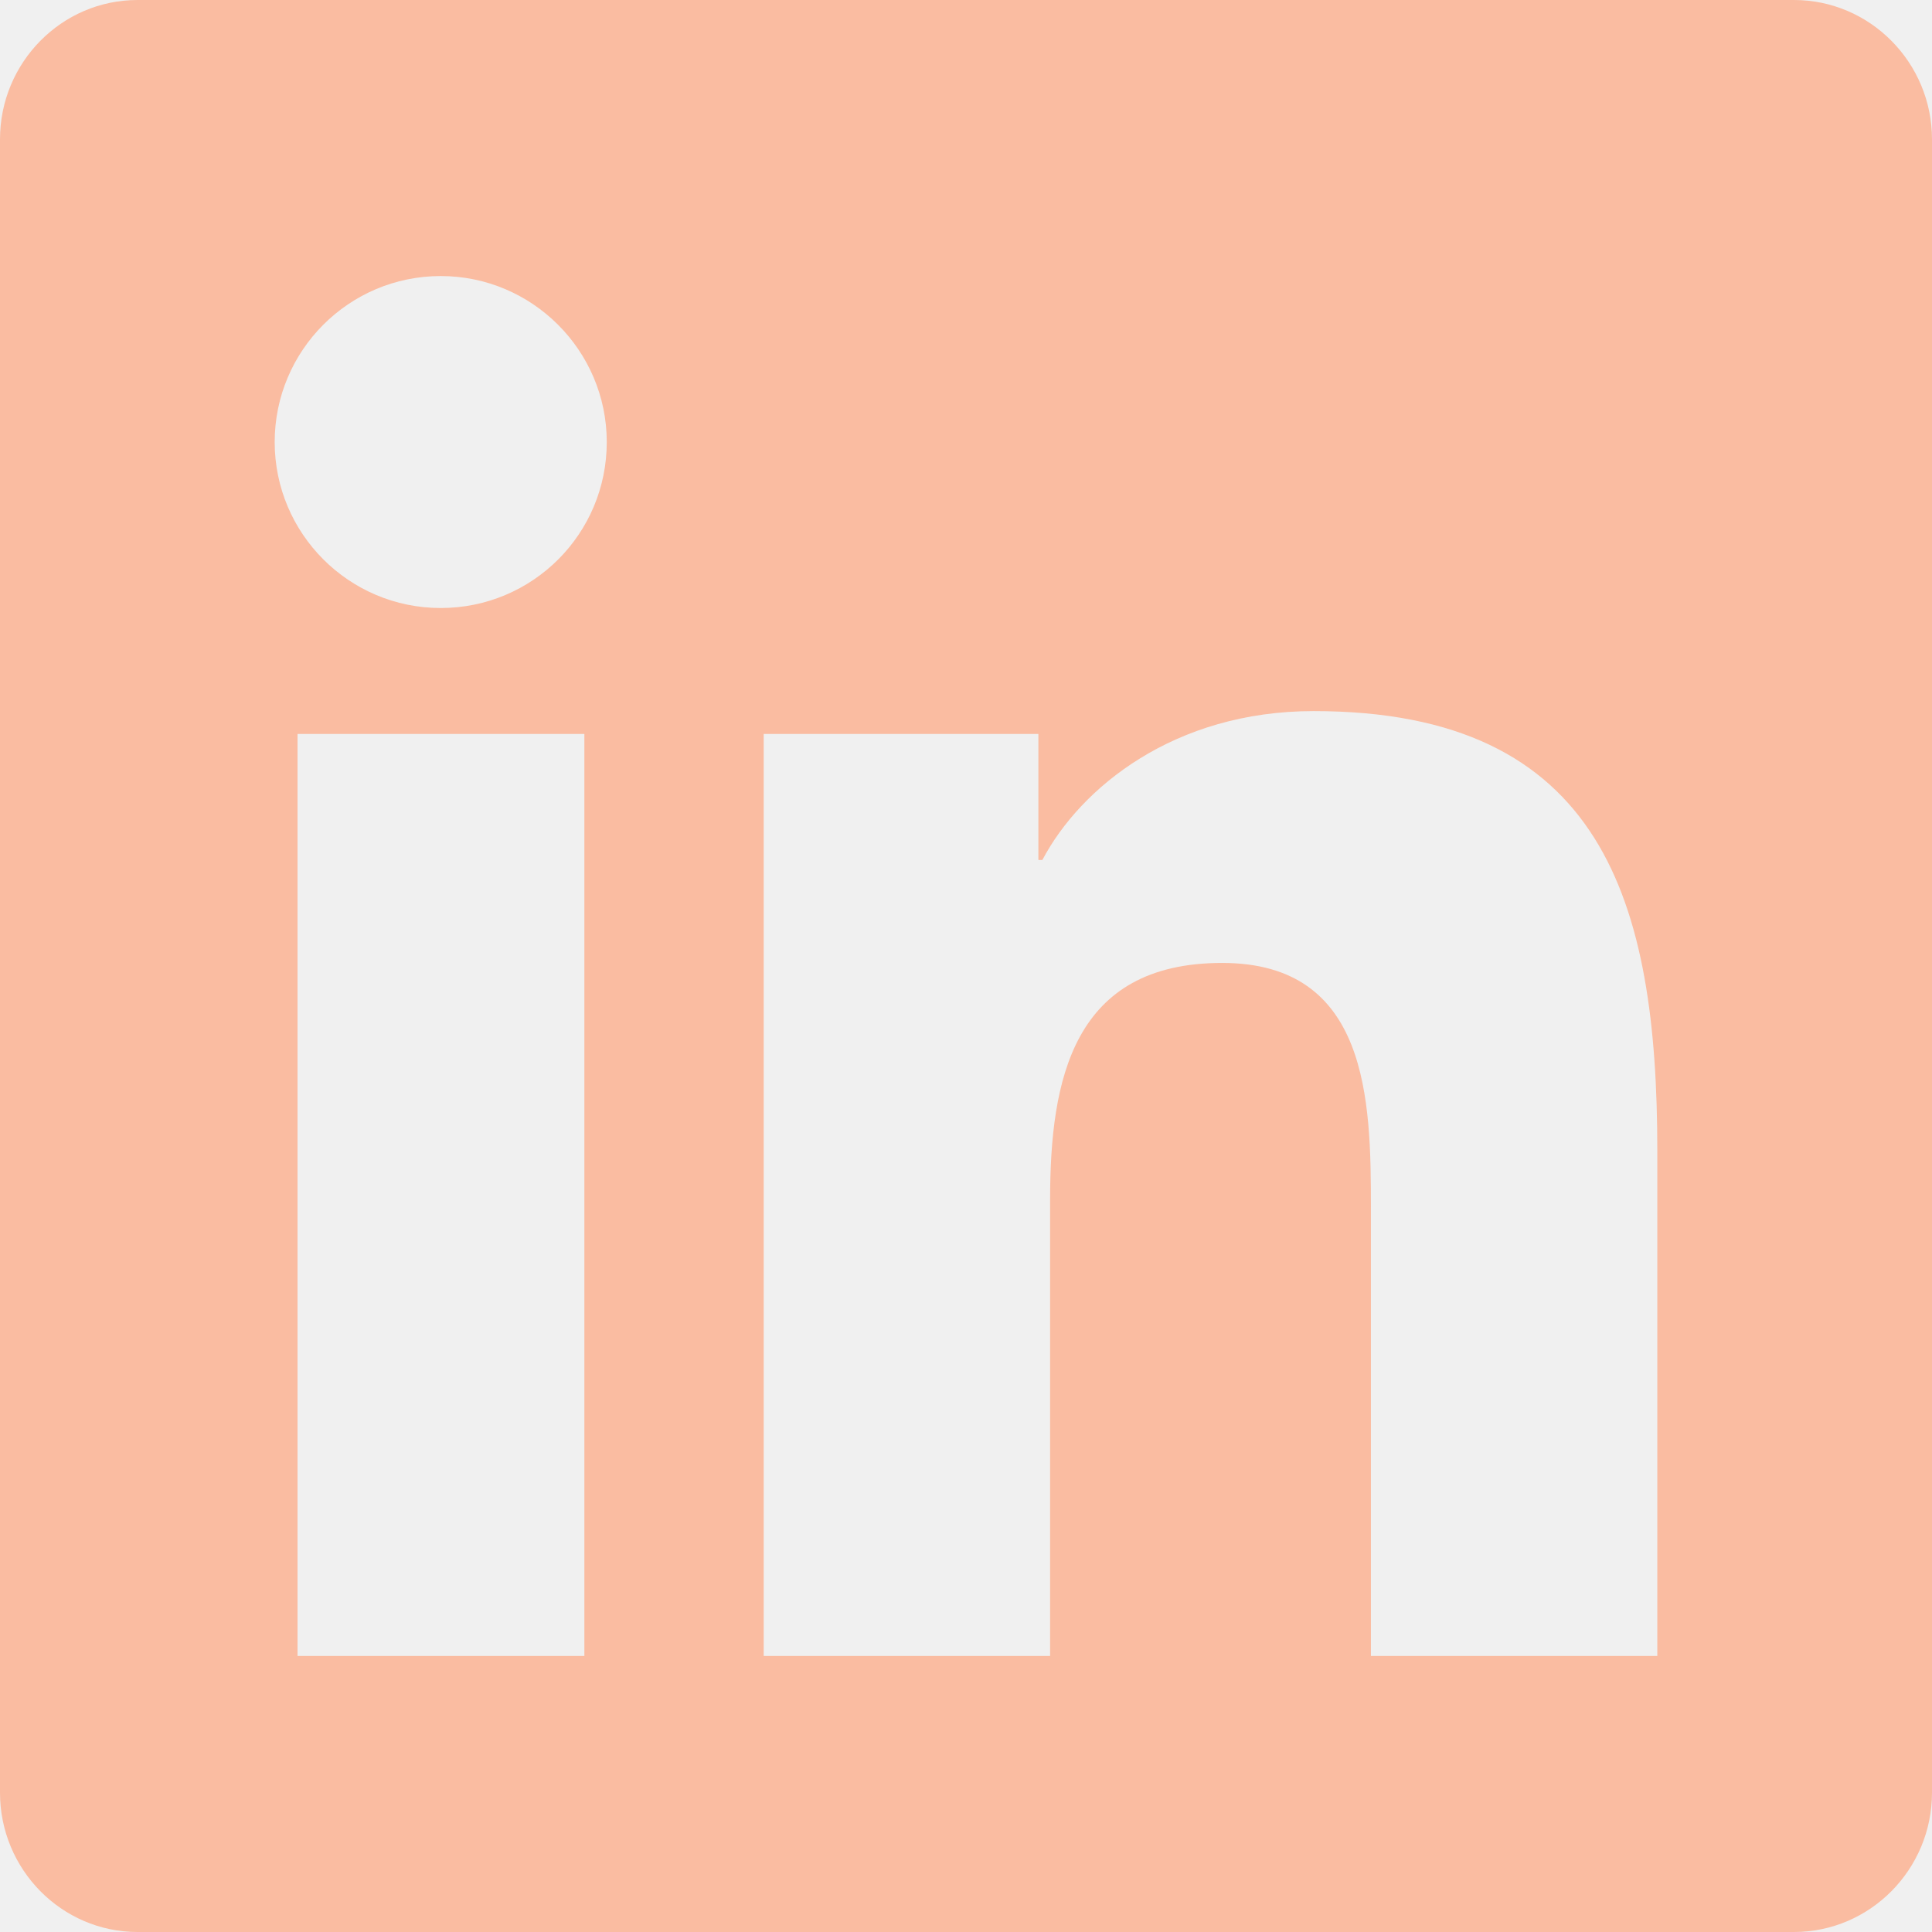
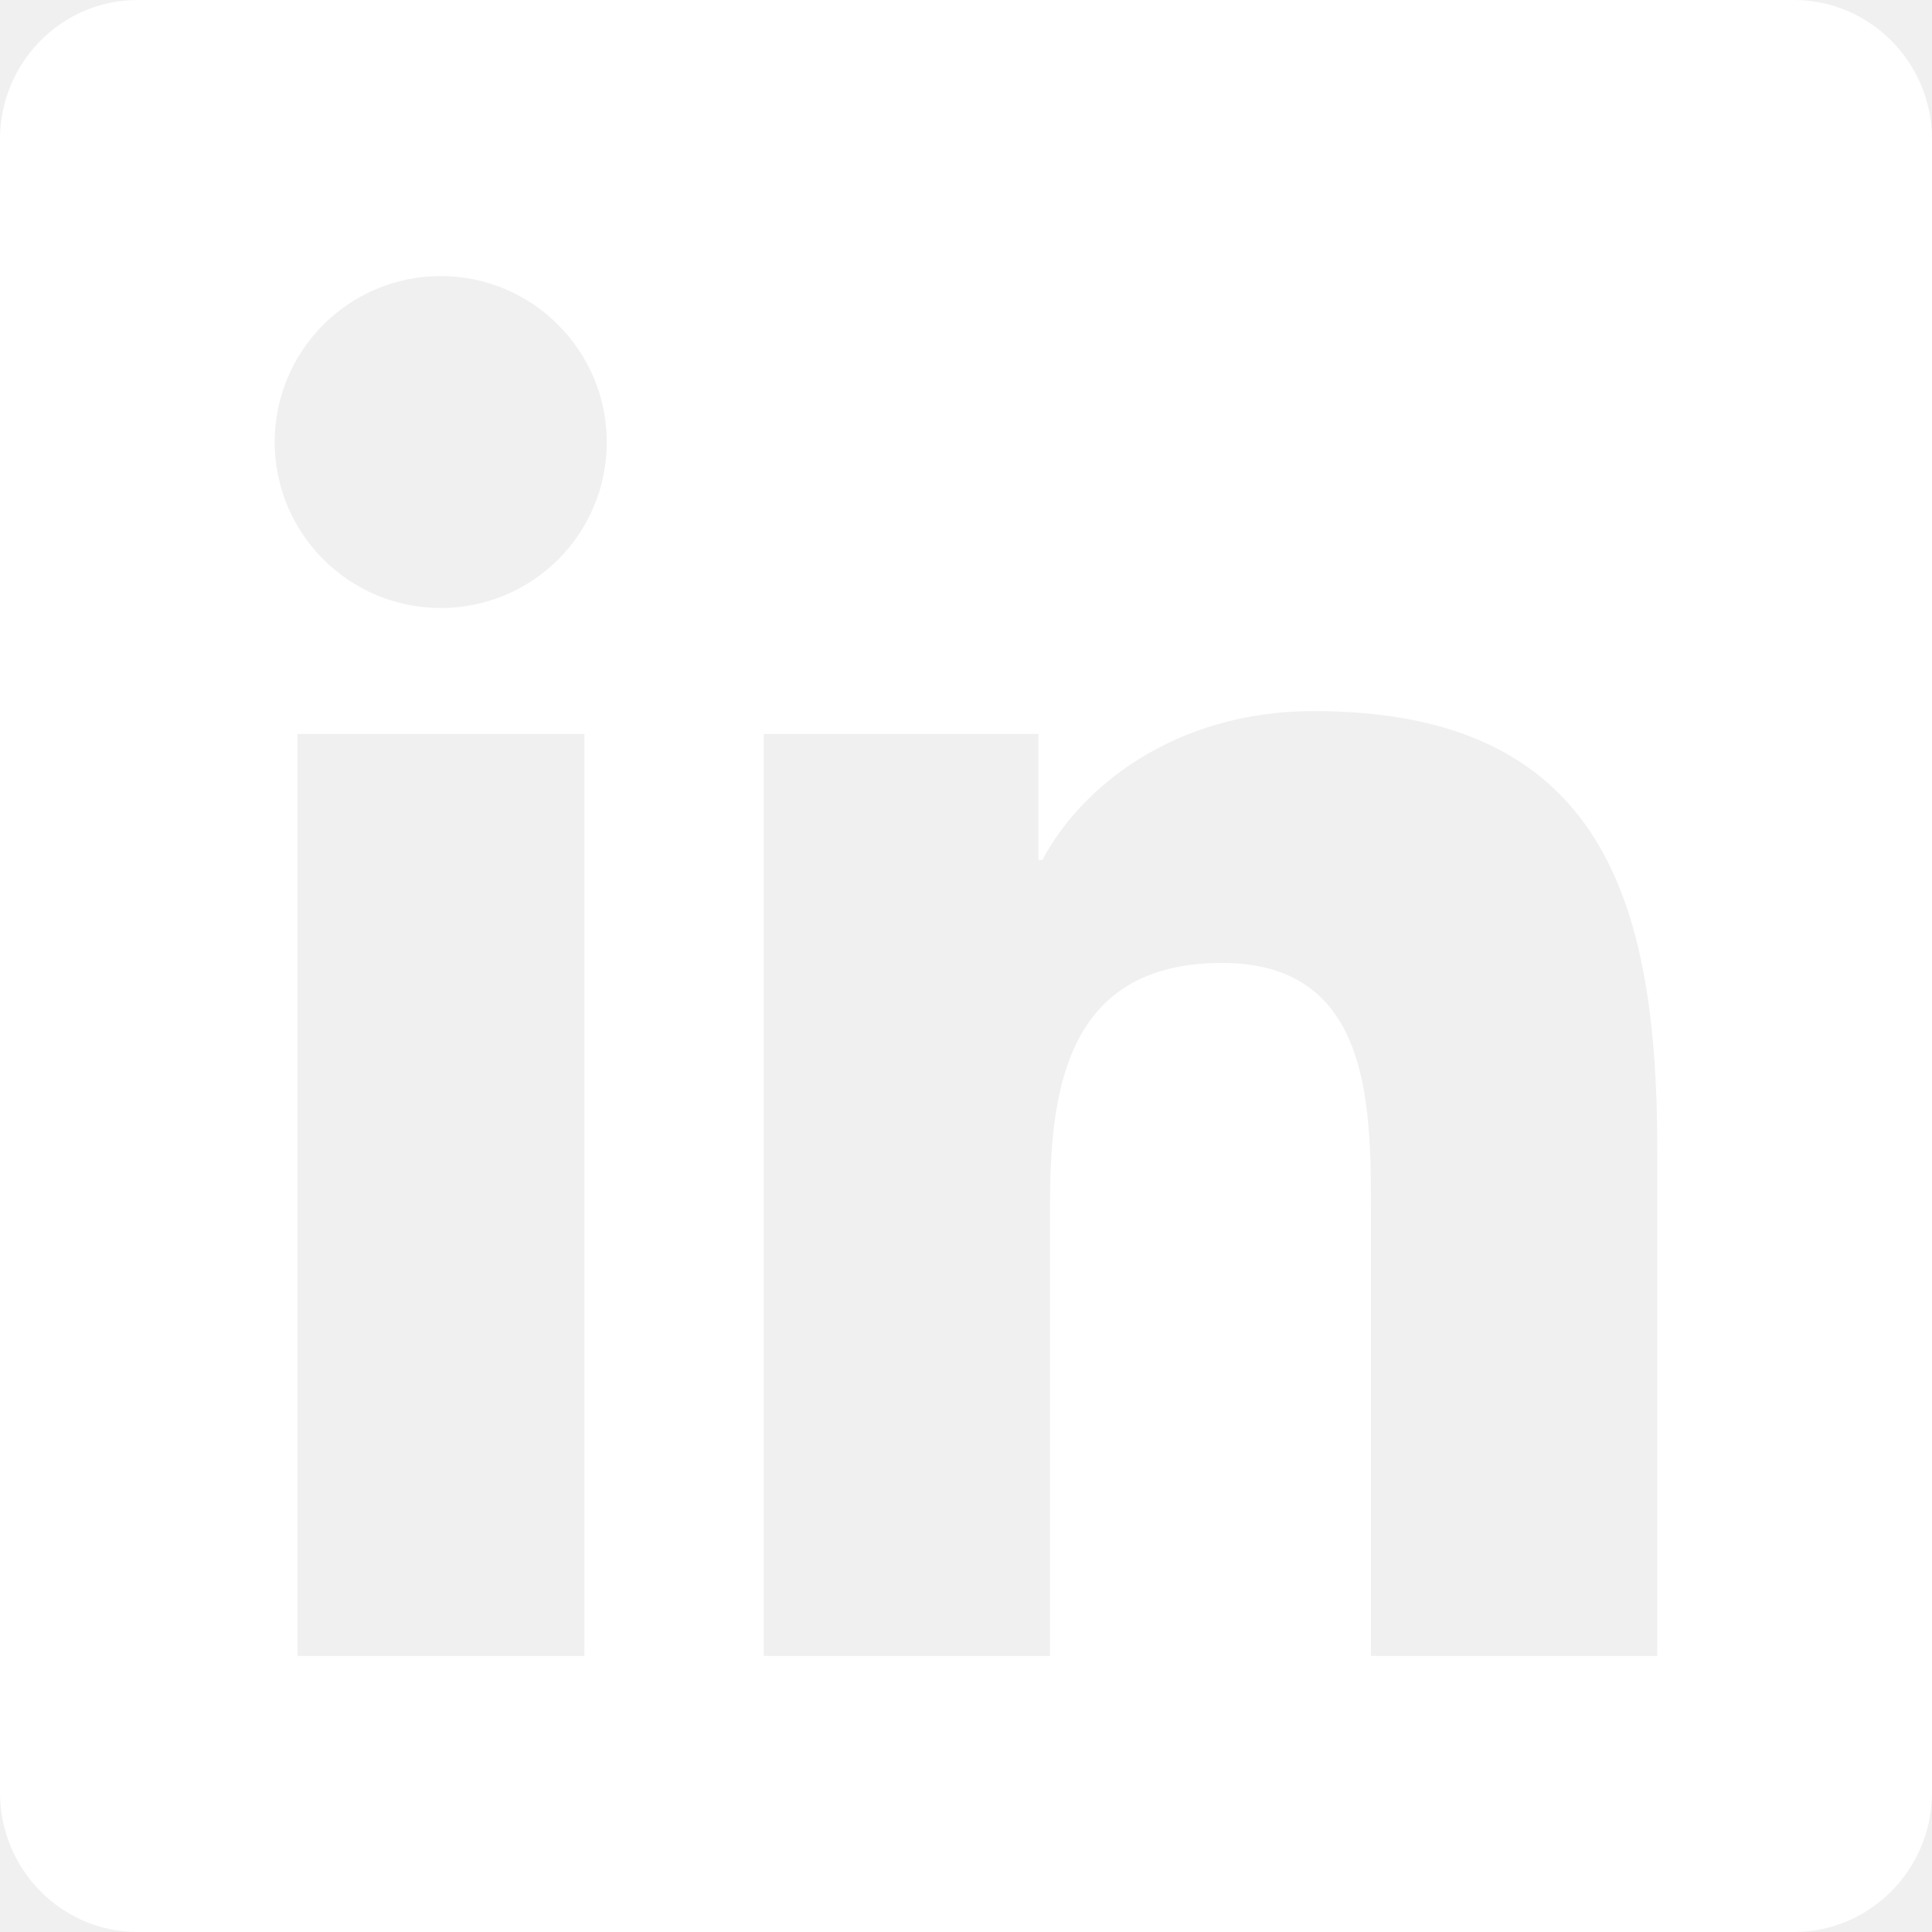
<svg xmlns="http://www.w3.org/2000/svg" width="17" height="17" viewBox="0 0 17 17" fill="none">
-   <path d="M15.786 0H1.21C0.543 0 0 0.55 0 1.226V15.774C0 16.45 0.543 17 1.21 17H15.786C16.454 17 17 16.45 17 15.774V1.226C17 0.55 16.454 0 15.786 0ZM5.138 14.571H2.618V6.458H5.142V14.571H5.138ZM3.878 5.35C3.07 5.35 2.417 4.694 2.417 3.89C2.417 3.085 3.07 2.429 3.878 2.429C4.683 2.429 5.339 3.085 5.339 3.89C5.339 4.698 4.686 5.35 3.878 5.35ZM14.583 14.571H12.063V10.625C12.063 9.684 12.044 8.473 10.754 8.473C9.441 8.473 9.24 9.498 9.24 10.557V14.571H6.72V6.458H9.137V7.567H9.172C9.509 6.929 10.333 6.257 11.559 6.257C14.108 6.257 14.583 7.938 14.583 10.124V14.571Z" fill="#FABCA1" />
+   <path d="M15.786 0H1.21C0.543 0 0 0.55 0 1.226V15.774C0 16.45 0.543 17 1.21 17H15.786C16.454 17 17 16.45 17 15.774V1.226C17 0.55 16.454 0 15.786 0ZM5.138 14.571H2.618V6.458H5.142V14.571H5.138ZM3.878 5.35C3.07 5.35 2.417 4.694 2.417 3.89C2.417 3.085 3.07 2.429 3.878 2.429C4.683 2.429 5.339 3.085 5.339 3.89C5.339 4.698 4.686 5.35 3.878 5.35ZM14.583 14.571H12.063V10.625C12.063 9.684 12.044 8.473 10.754 8.473C9.441 8.473 9.24 9.498 9.24 10.557V14.571H6.72V6.458H9.137V7.567H9.172C9.509 6.929 10.333 6.257 11.559 6.257C14.108 6.257 14.583 7.938 14.583 10.124V14.571Z" fill="#FFF" />
</svg>
